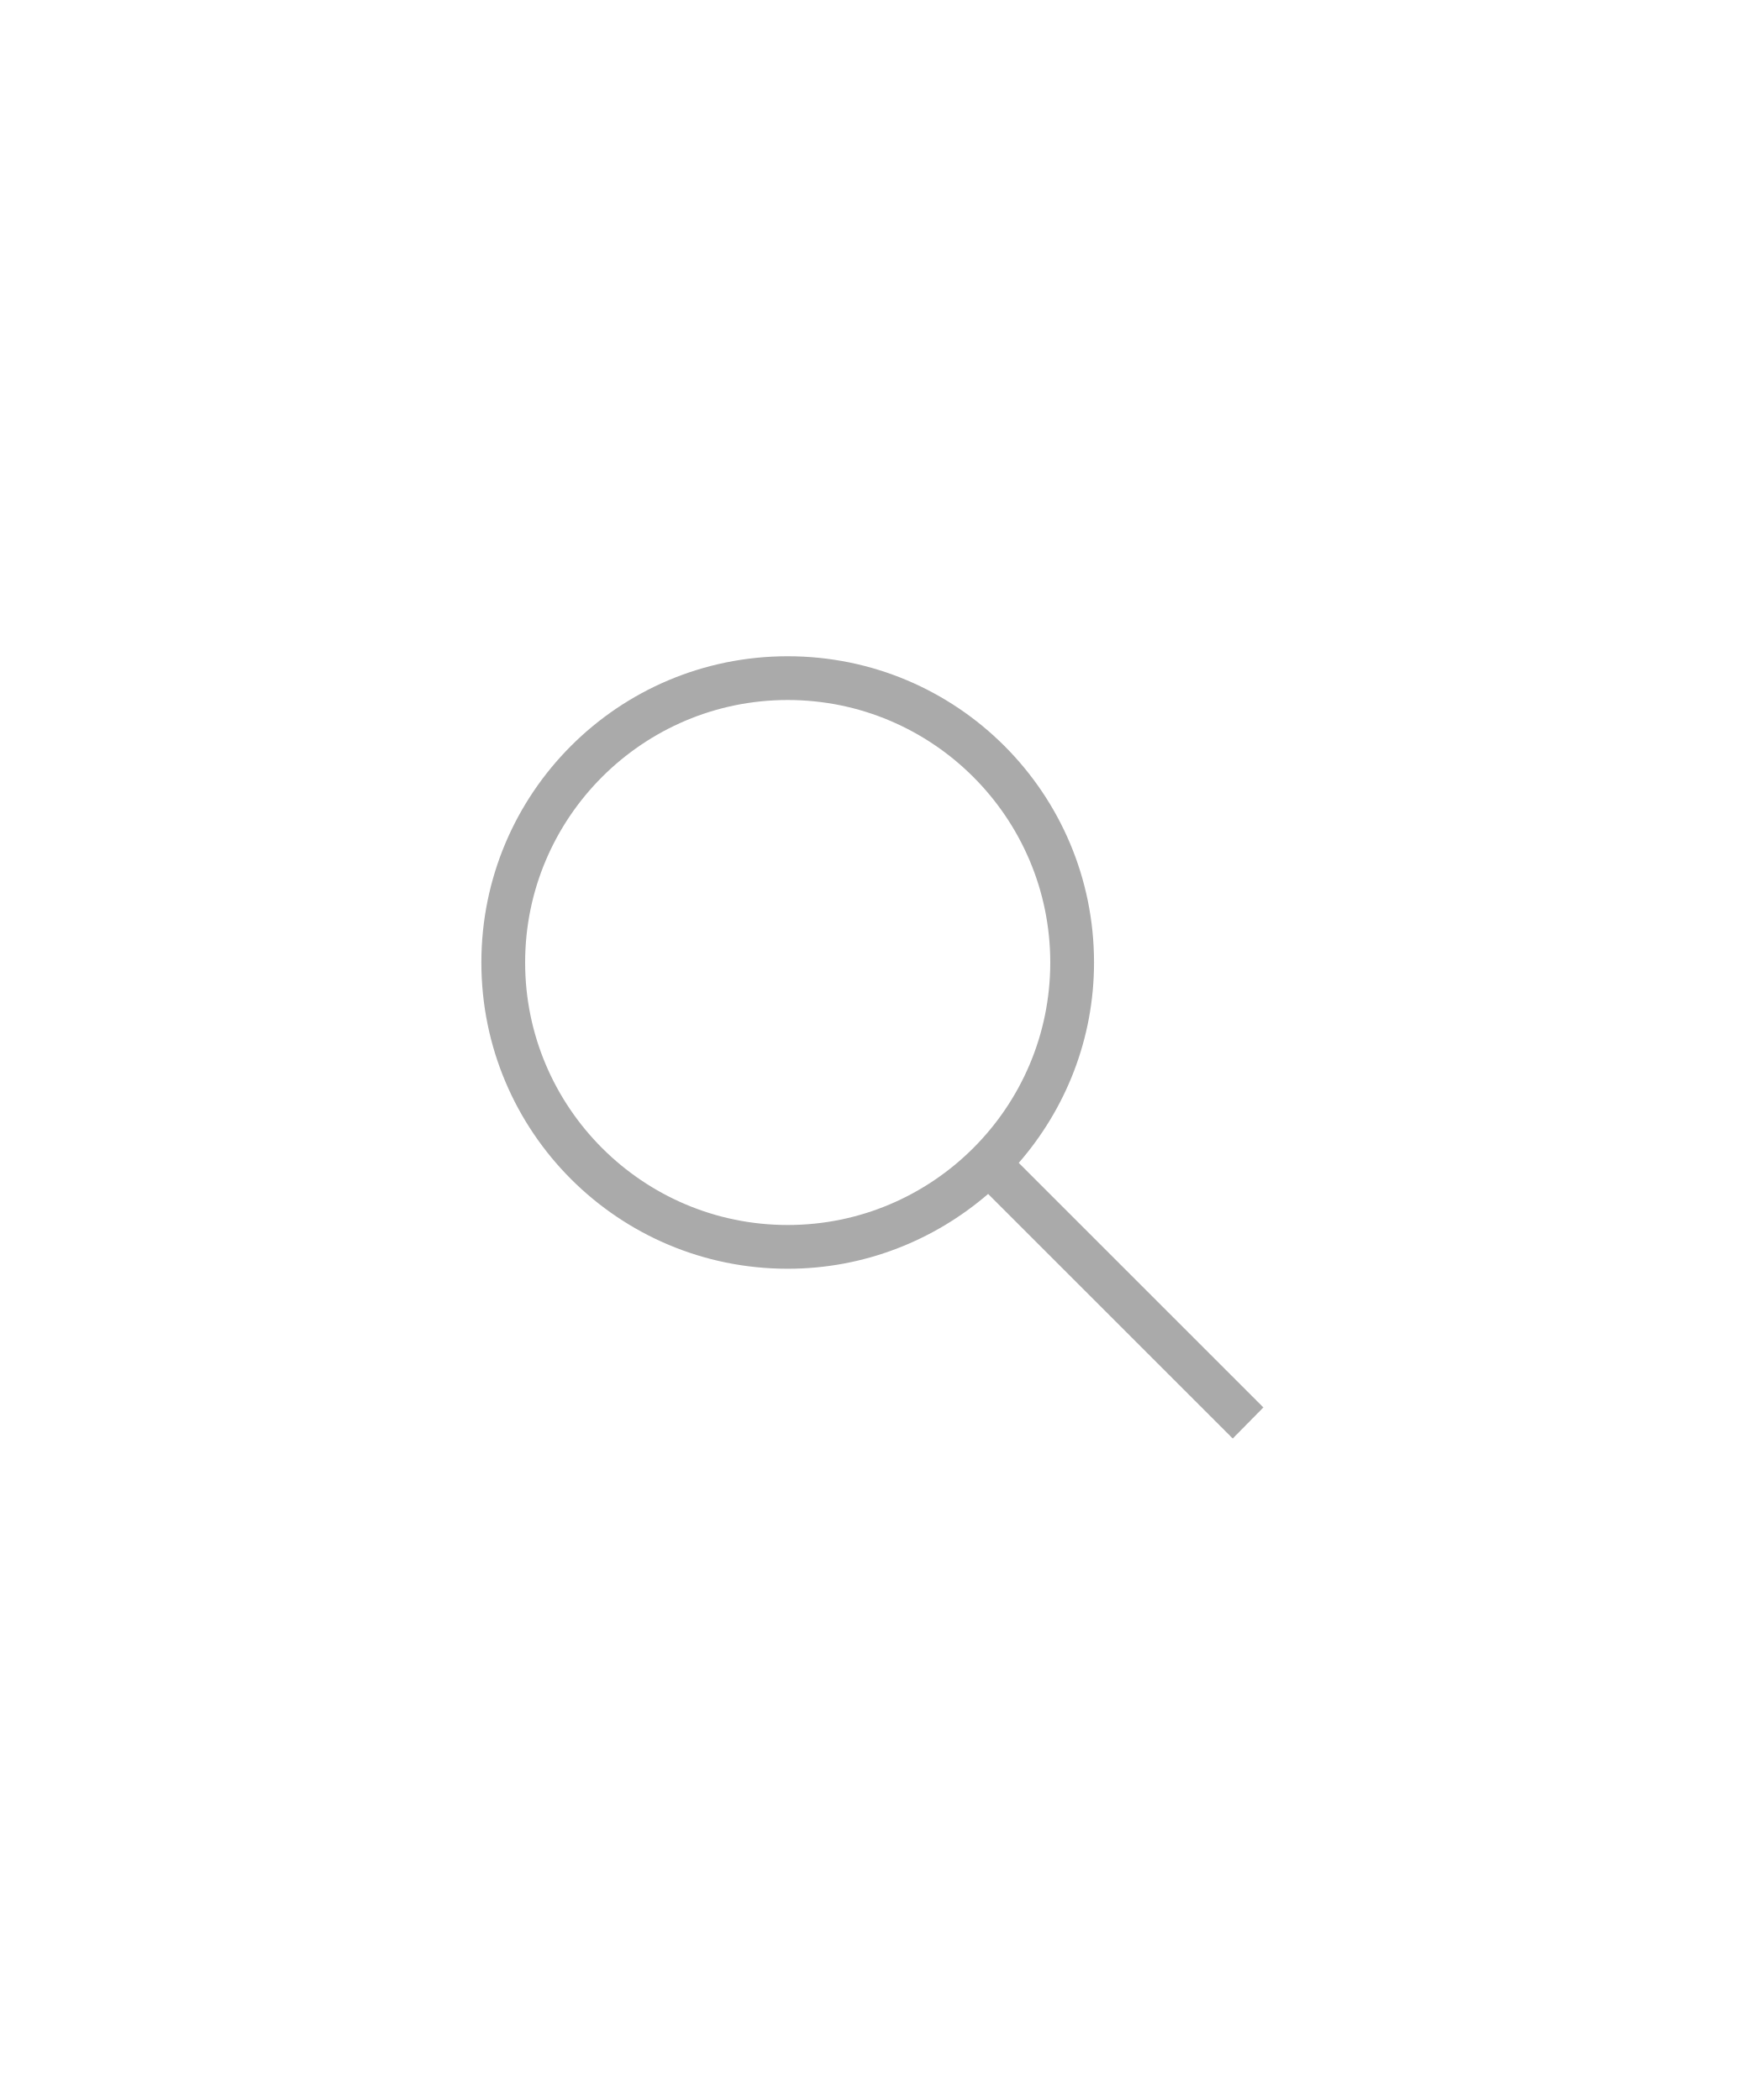
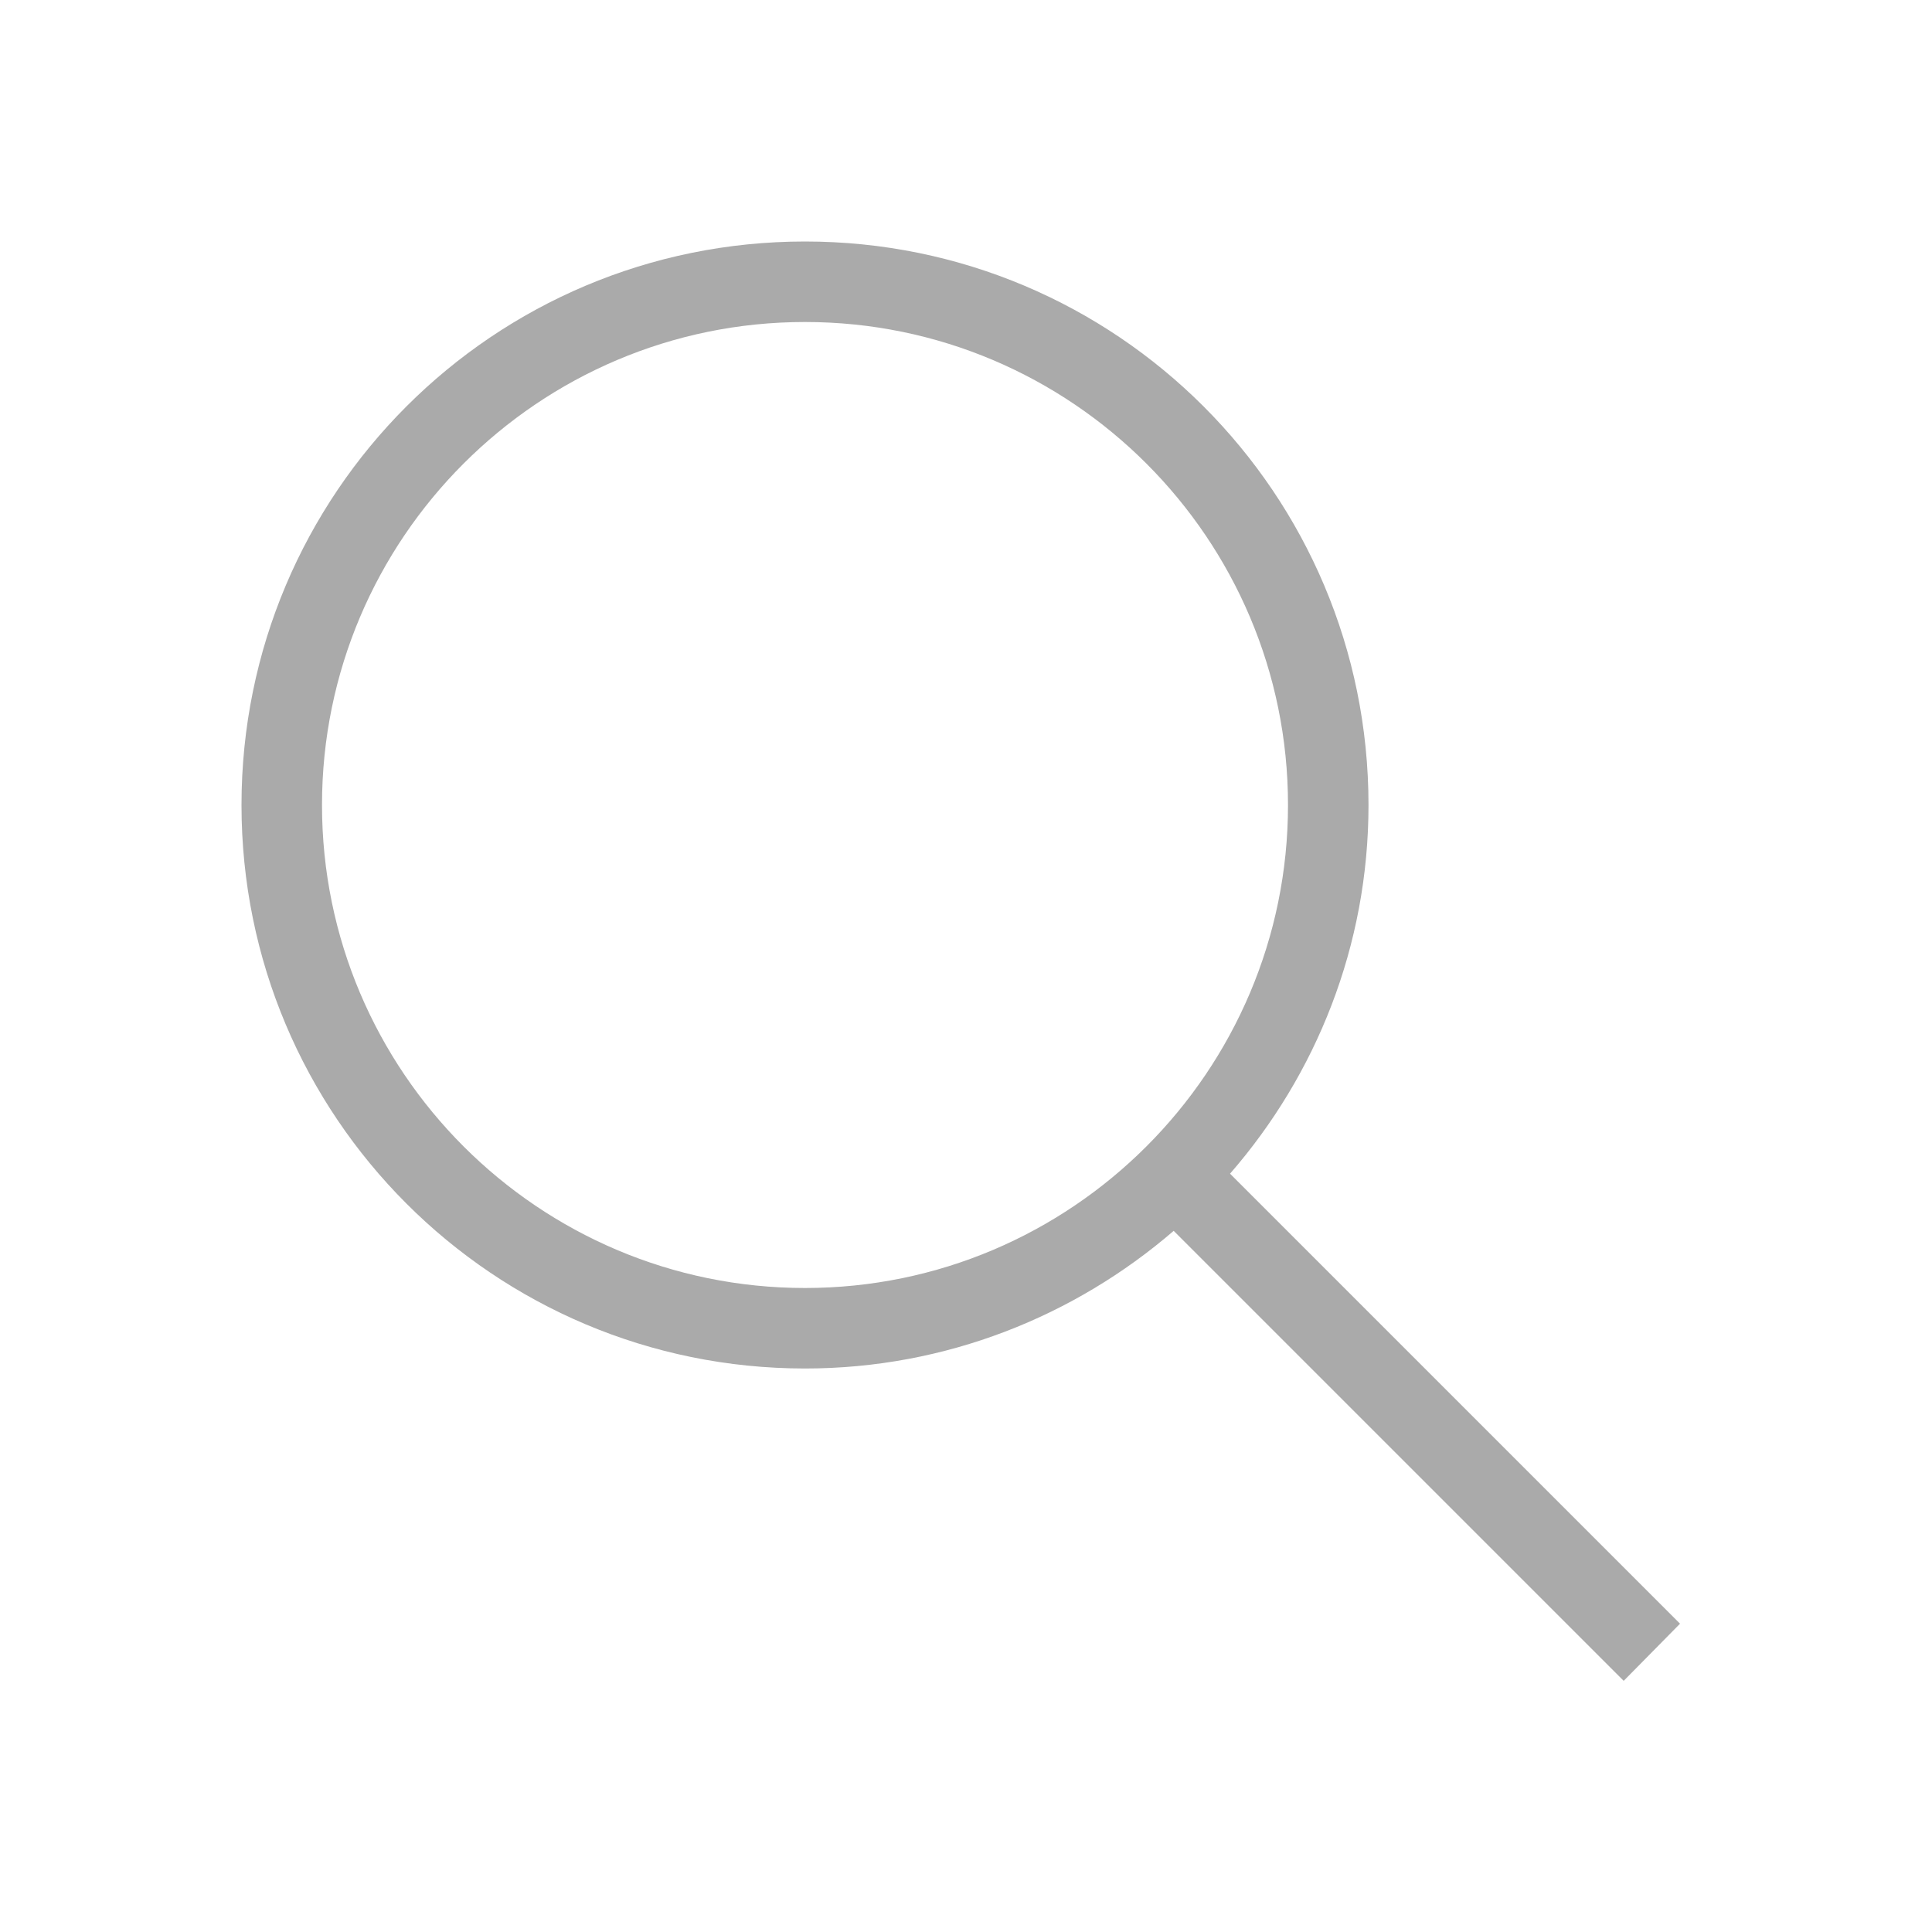
- <svg xmlns="http://www.w3.org/2000/svg" width="40" height="48" viewBox="0 0 40 48" fill="none">
-   <path d="M28.87 32.17L23.28 26.58C24.35 25.35 25 23.75 25 22C25 18.13 21.87 15 18 15C14.13 15 11 18.13 11 22C11 25.87 14.13 29 18 29C19.75 29 21.35 28.35 22.58 27.29L28.17 32.88L28.87 32.17ZM18 28C14.69 28 12 25.31 12 22C12 18.69 14.69 16 18 16C21.31 16 24 18.69 24 22C24 25.31 21.31 28 18 28Z" fill="#AAAAAA" />
+ <svg xmlns="http://www.w3.org/2000/svg" width="24" height="24" viewBox="0 0 24 24" fill="none">
+   <path d="M20.87 20.17L15.28 14.58C16.35 13.35 17 11.75 17 10C17 6.13 13.87 3 10 3C6.13 3 3 6.13 3 10C3 13.87 6.13 17 10 17C11.75 17 13.35 16.35 14.58 15.29L20.17 20.88L20.87 20.17ZM10 16C6.69 16 4 13.31 4 10C4 6.69 6.69 4 10 4C13.31 4 16 6.69 16 10C16 13.31 13.31 16 10 16Z" fill="#AAAAAA" />
</svg>
